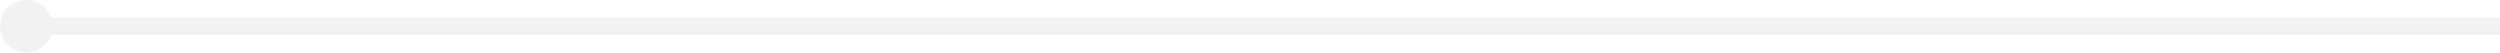
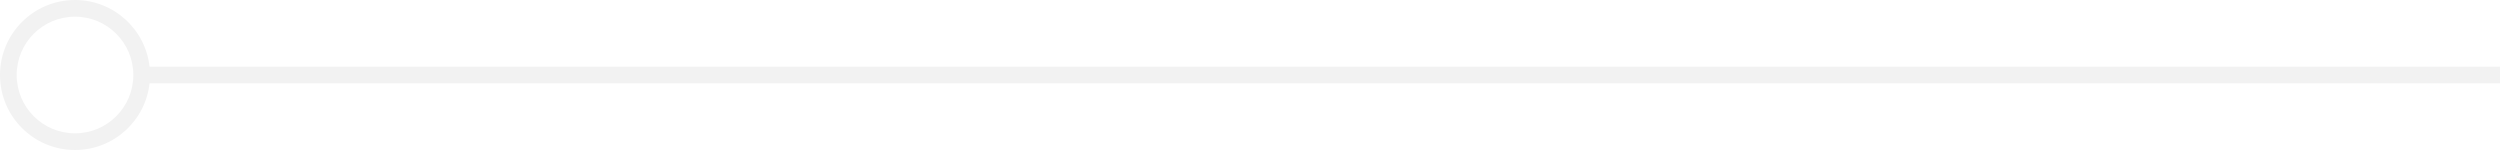
- <svg xmlns="http://www.w3.org/2000/svg" width="143" height="3" viewBox="0 0 143 3" fill="none">
-   <path fill-rule="evenodd" clip-rule="evenodd" d="M2.915 2C2.709 2.583 2.153 3 1.5 3C0.672 3 0 2.328 0 1.5C0 0.672 0.672 0 1.5 0C2.153 0 2.709 0.417 2.915 1H143V2H2.915Z" fill="#F2F2F2" />
+ <svg xmlns="http://www.w3.org/2000/svg" width="150" height="9" viewBox="0 0 150 9" fill="none">
+   <path fill-rule="evenodd" clip-rule="evenodd" d="M8 4.5C8 6.433 6.433 8 4.5 8C2.567 8 1 6.433 1 4.5C1 2.567 2.567 1 4.5 1C6.433 1 8 2.567 8 4.5ZM8.973 4C8.724 1.75 6.816 0 4.5 0C2.015 0 0 2.015 0 4.5C0 6.985 2.015 9 4.5 9C6.816 9 8.724 7.25 8.973 5H150V4H8.973Z" fill="#F2F2F2" />
</svg>
